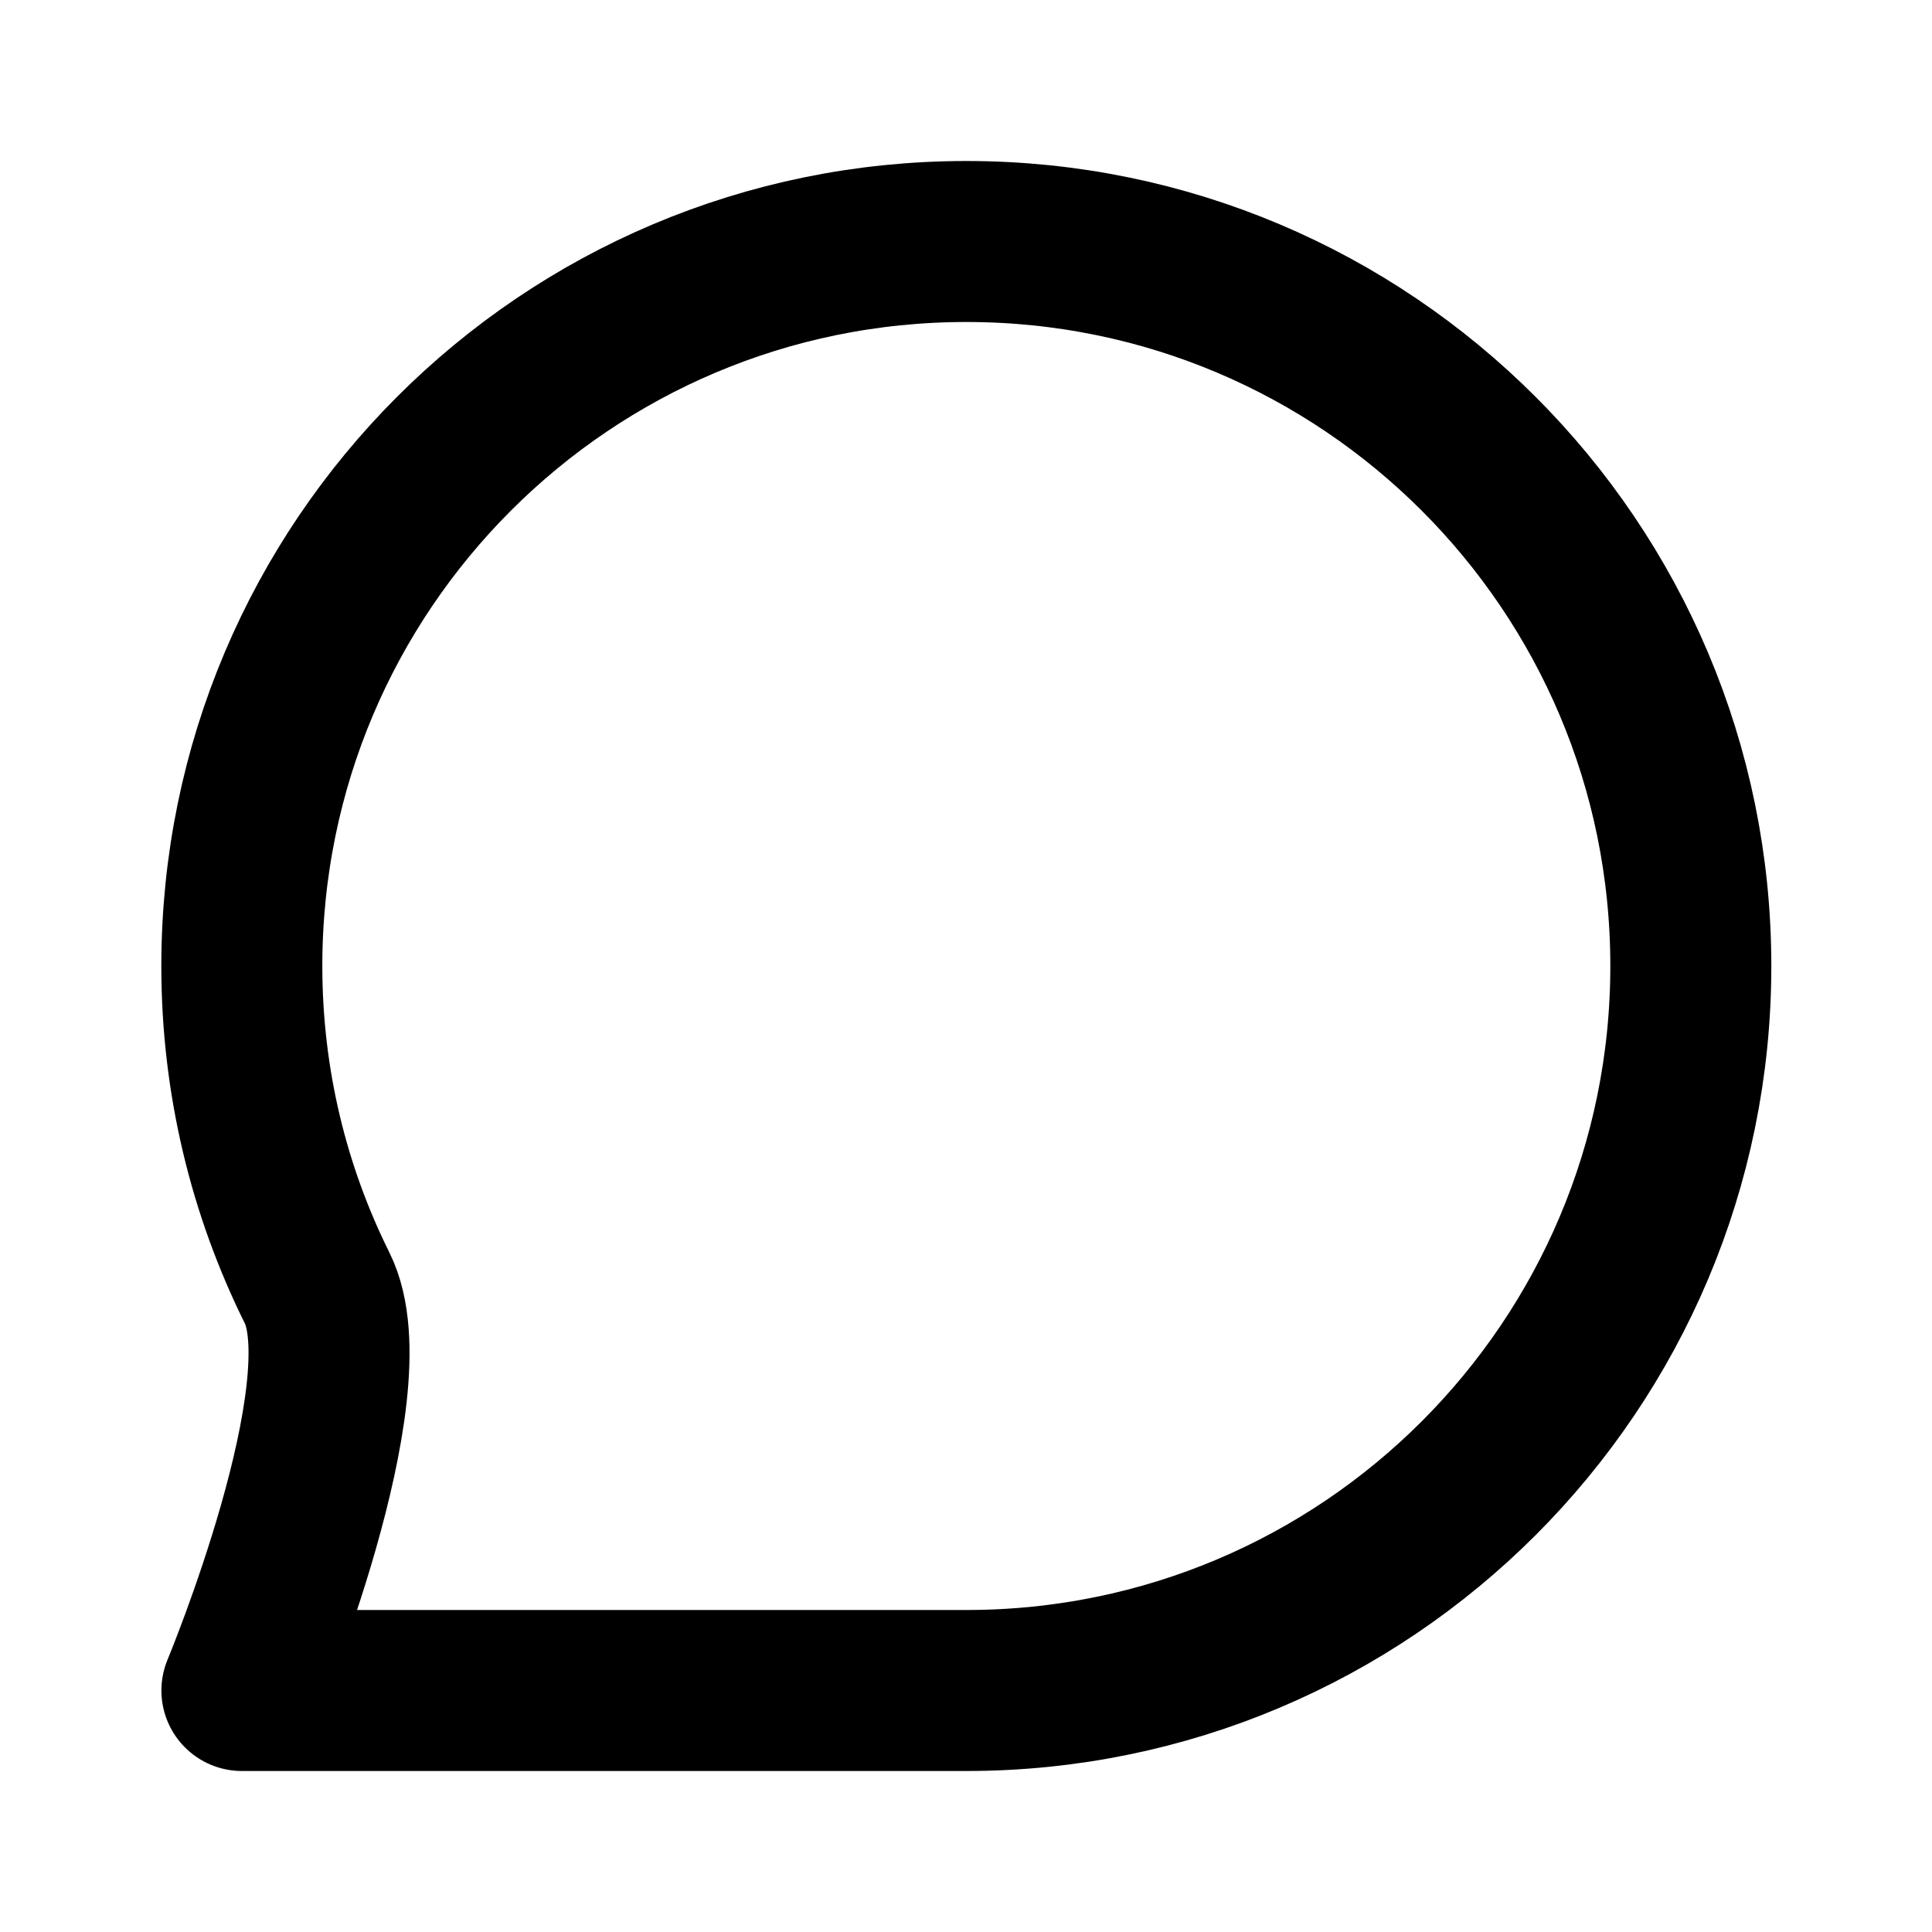
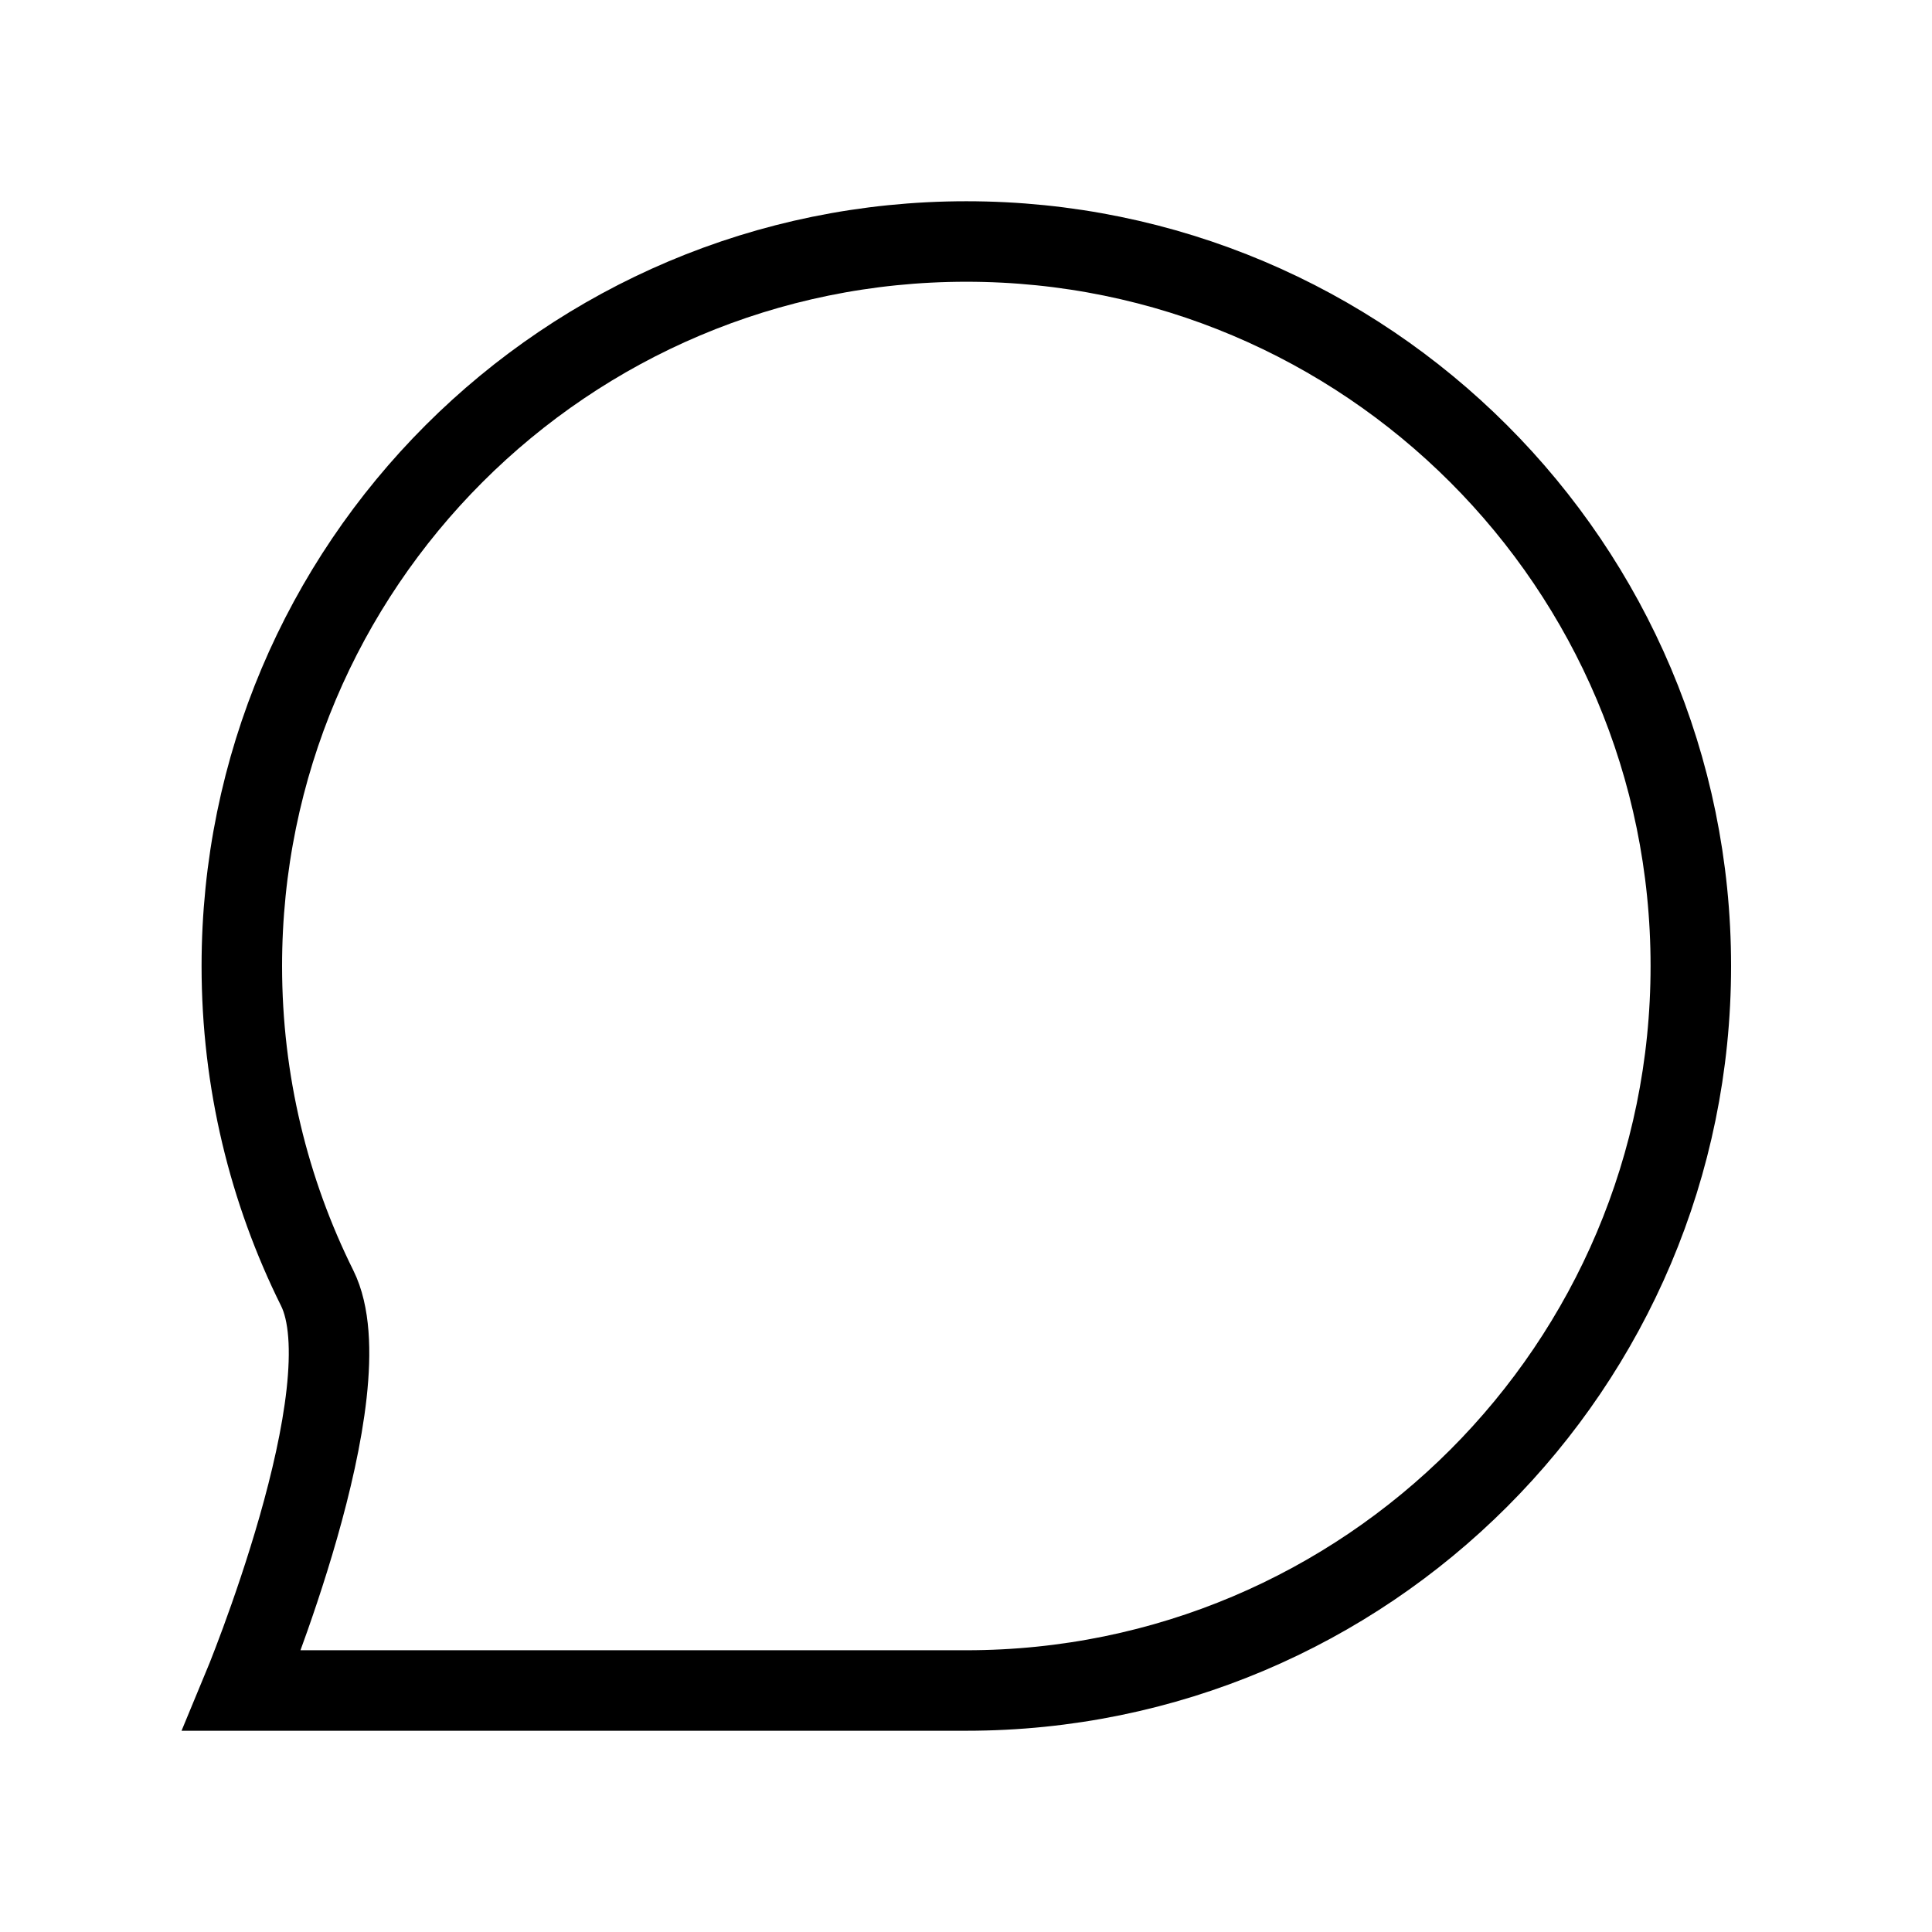
<svg xmlns="http://www.w3.org/2000/svg" width="800px" height="800px" viewBox="0 0 24 24" fill="none">
-   <path d="M21.004 12C21.004 16.971 16.974 21 12.004 21C9.967 21 3.005 21 3.005 21C3.005 21 4.564 17.256 3.94 16.001C3.341 14.796 3.004 13.437 3.004 12C3.004 7.029 7.033 3 12.004 3C16.974 3 21.004 7.029 21.004 12Z" stroke="#000000" stroke-width="2" stroke-linecap="round" stroke-linejoin="round" />
+   <path d="M21.004 12C21.004 16.971 16.974 21 12.004 21C9.967 21 3.005 21 3.005 21C3.005 21 4.564 17.256 3.94 16.001C3.341 14.796 3.004 13.437 3.004 12C3.004 7.029 7.033 3 12.004 3C16.974 3 21.004 7.029 21.004 12Z" stroke="#000000" strokeWidth="2" strokeLinecap="round" strokeLinejoin="round" />
</svg>
